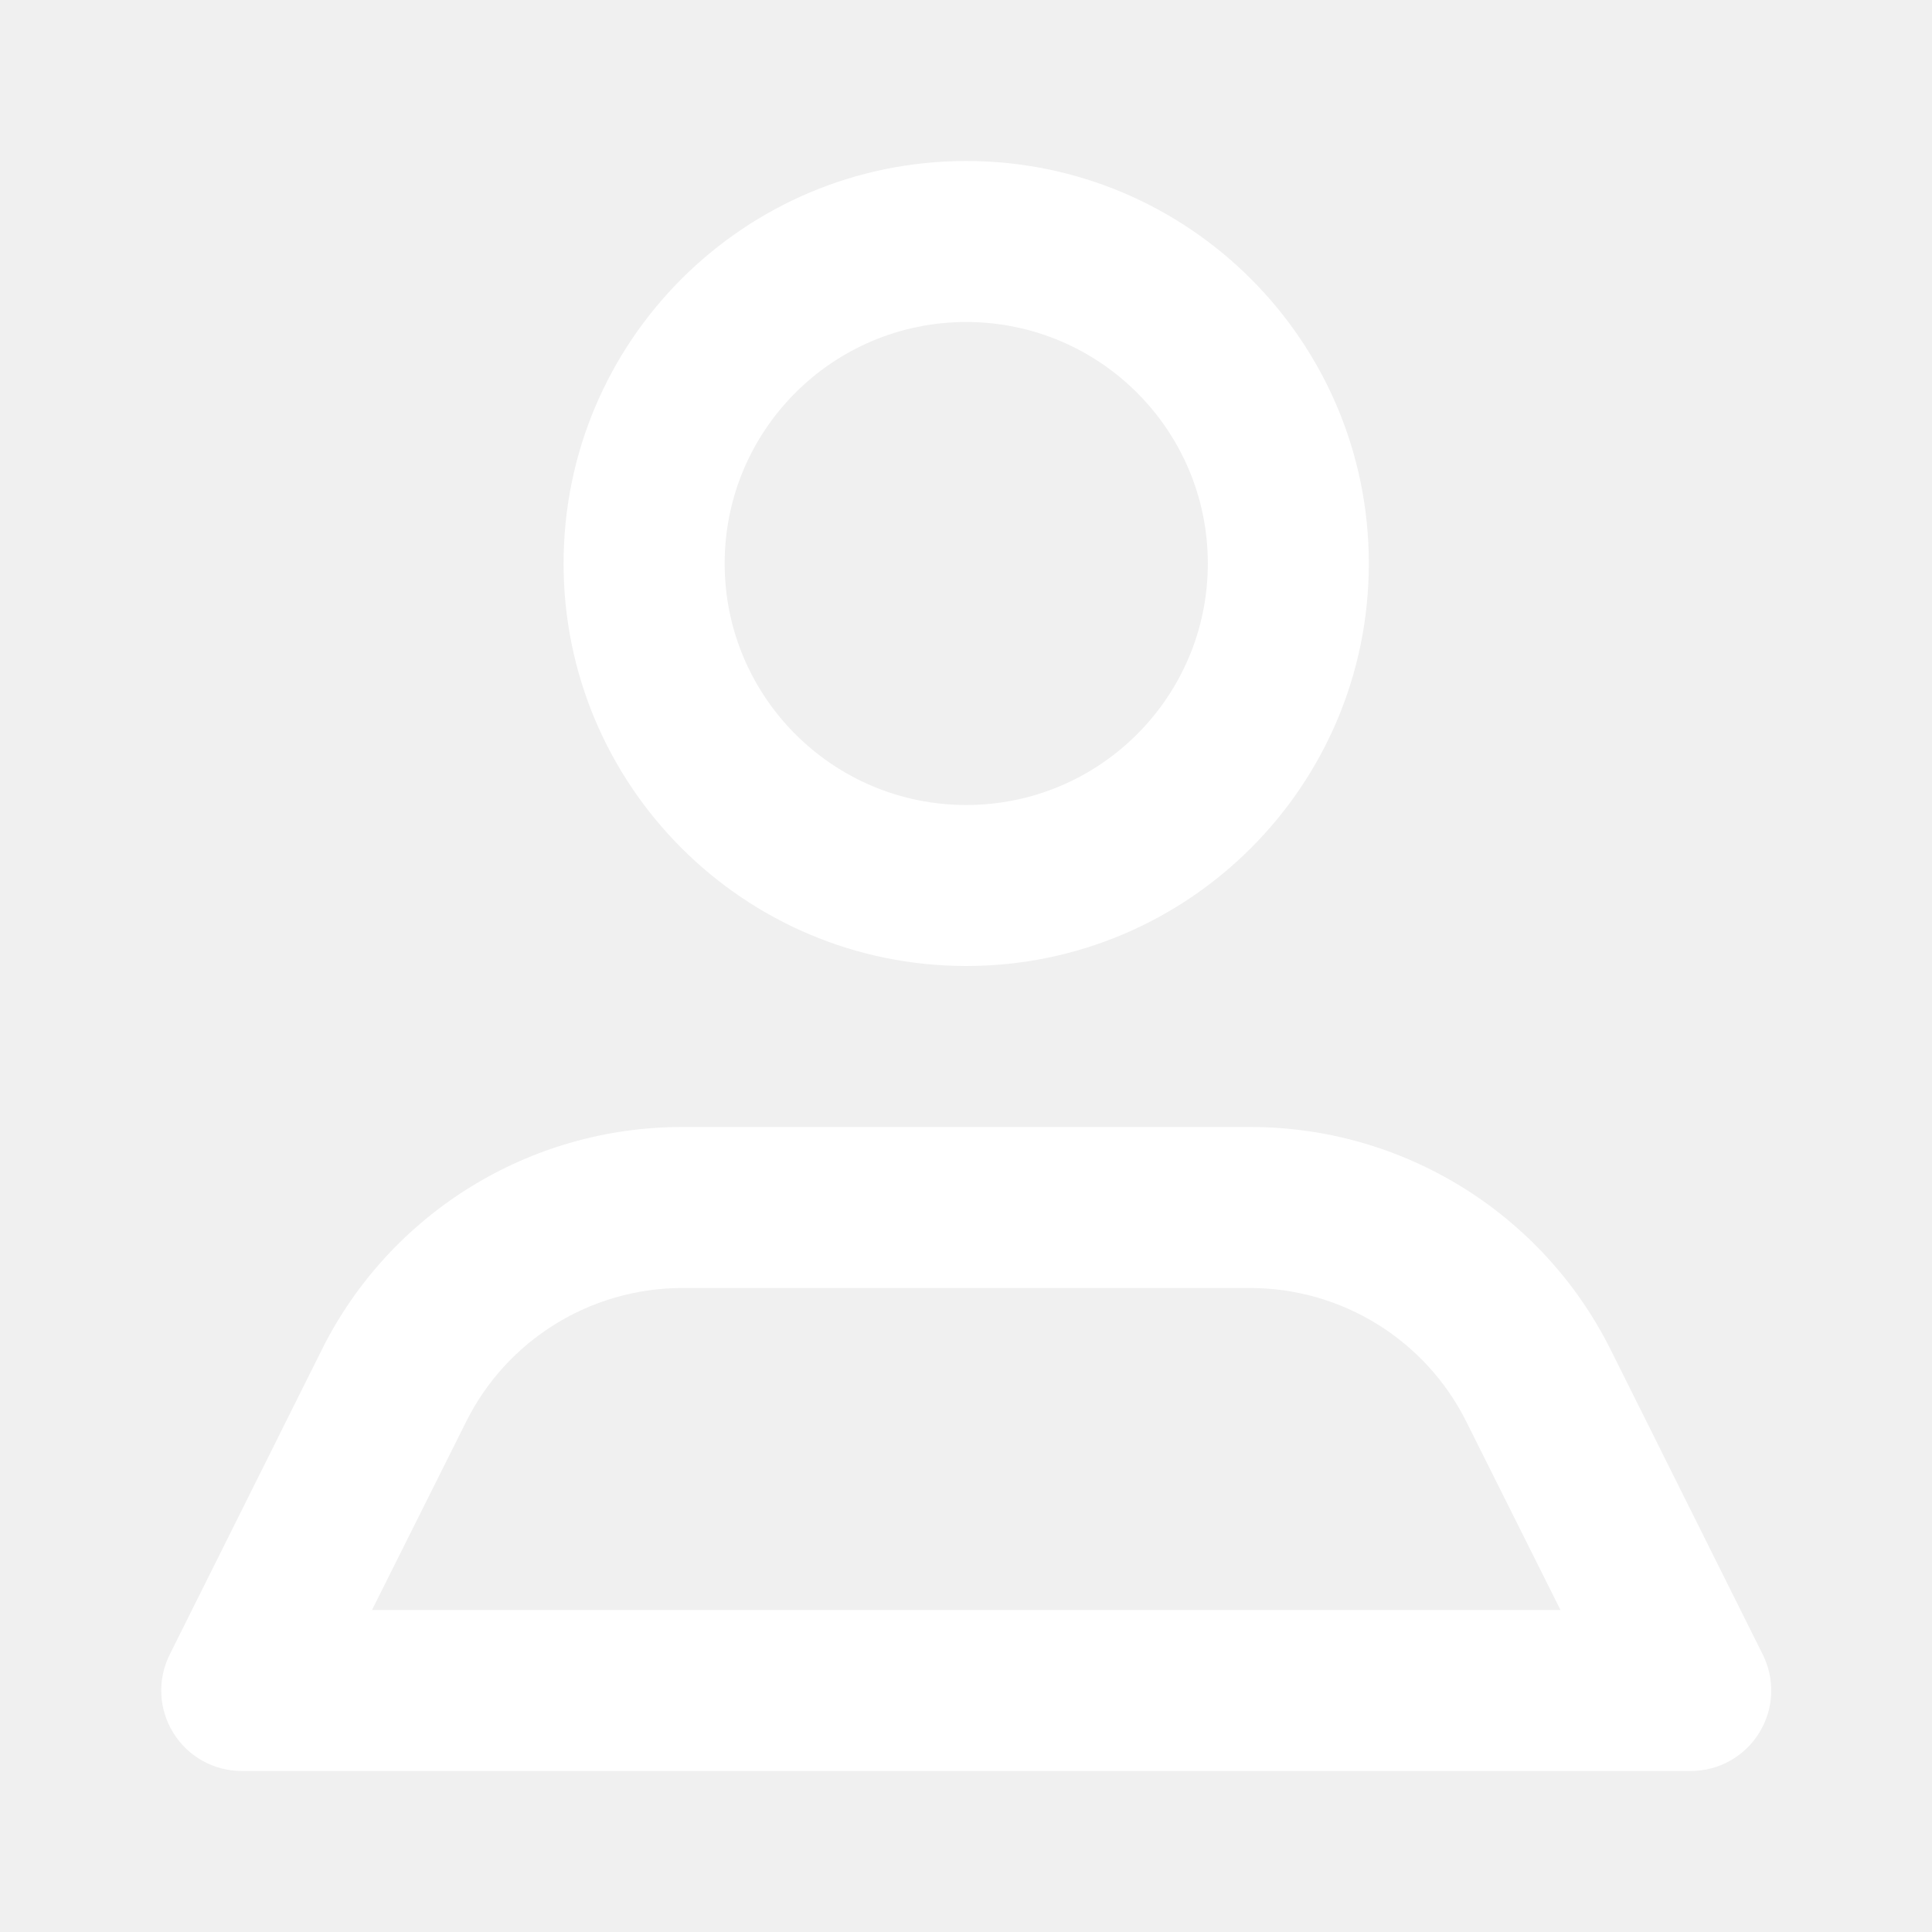
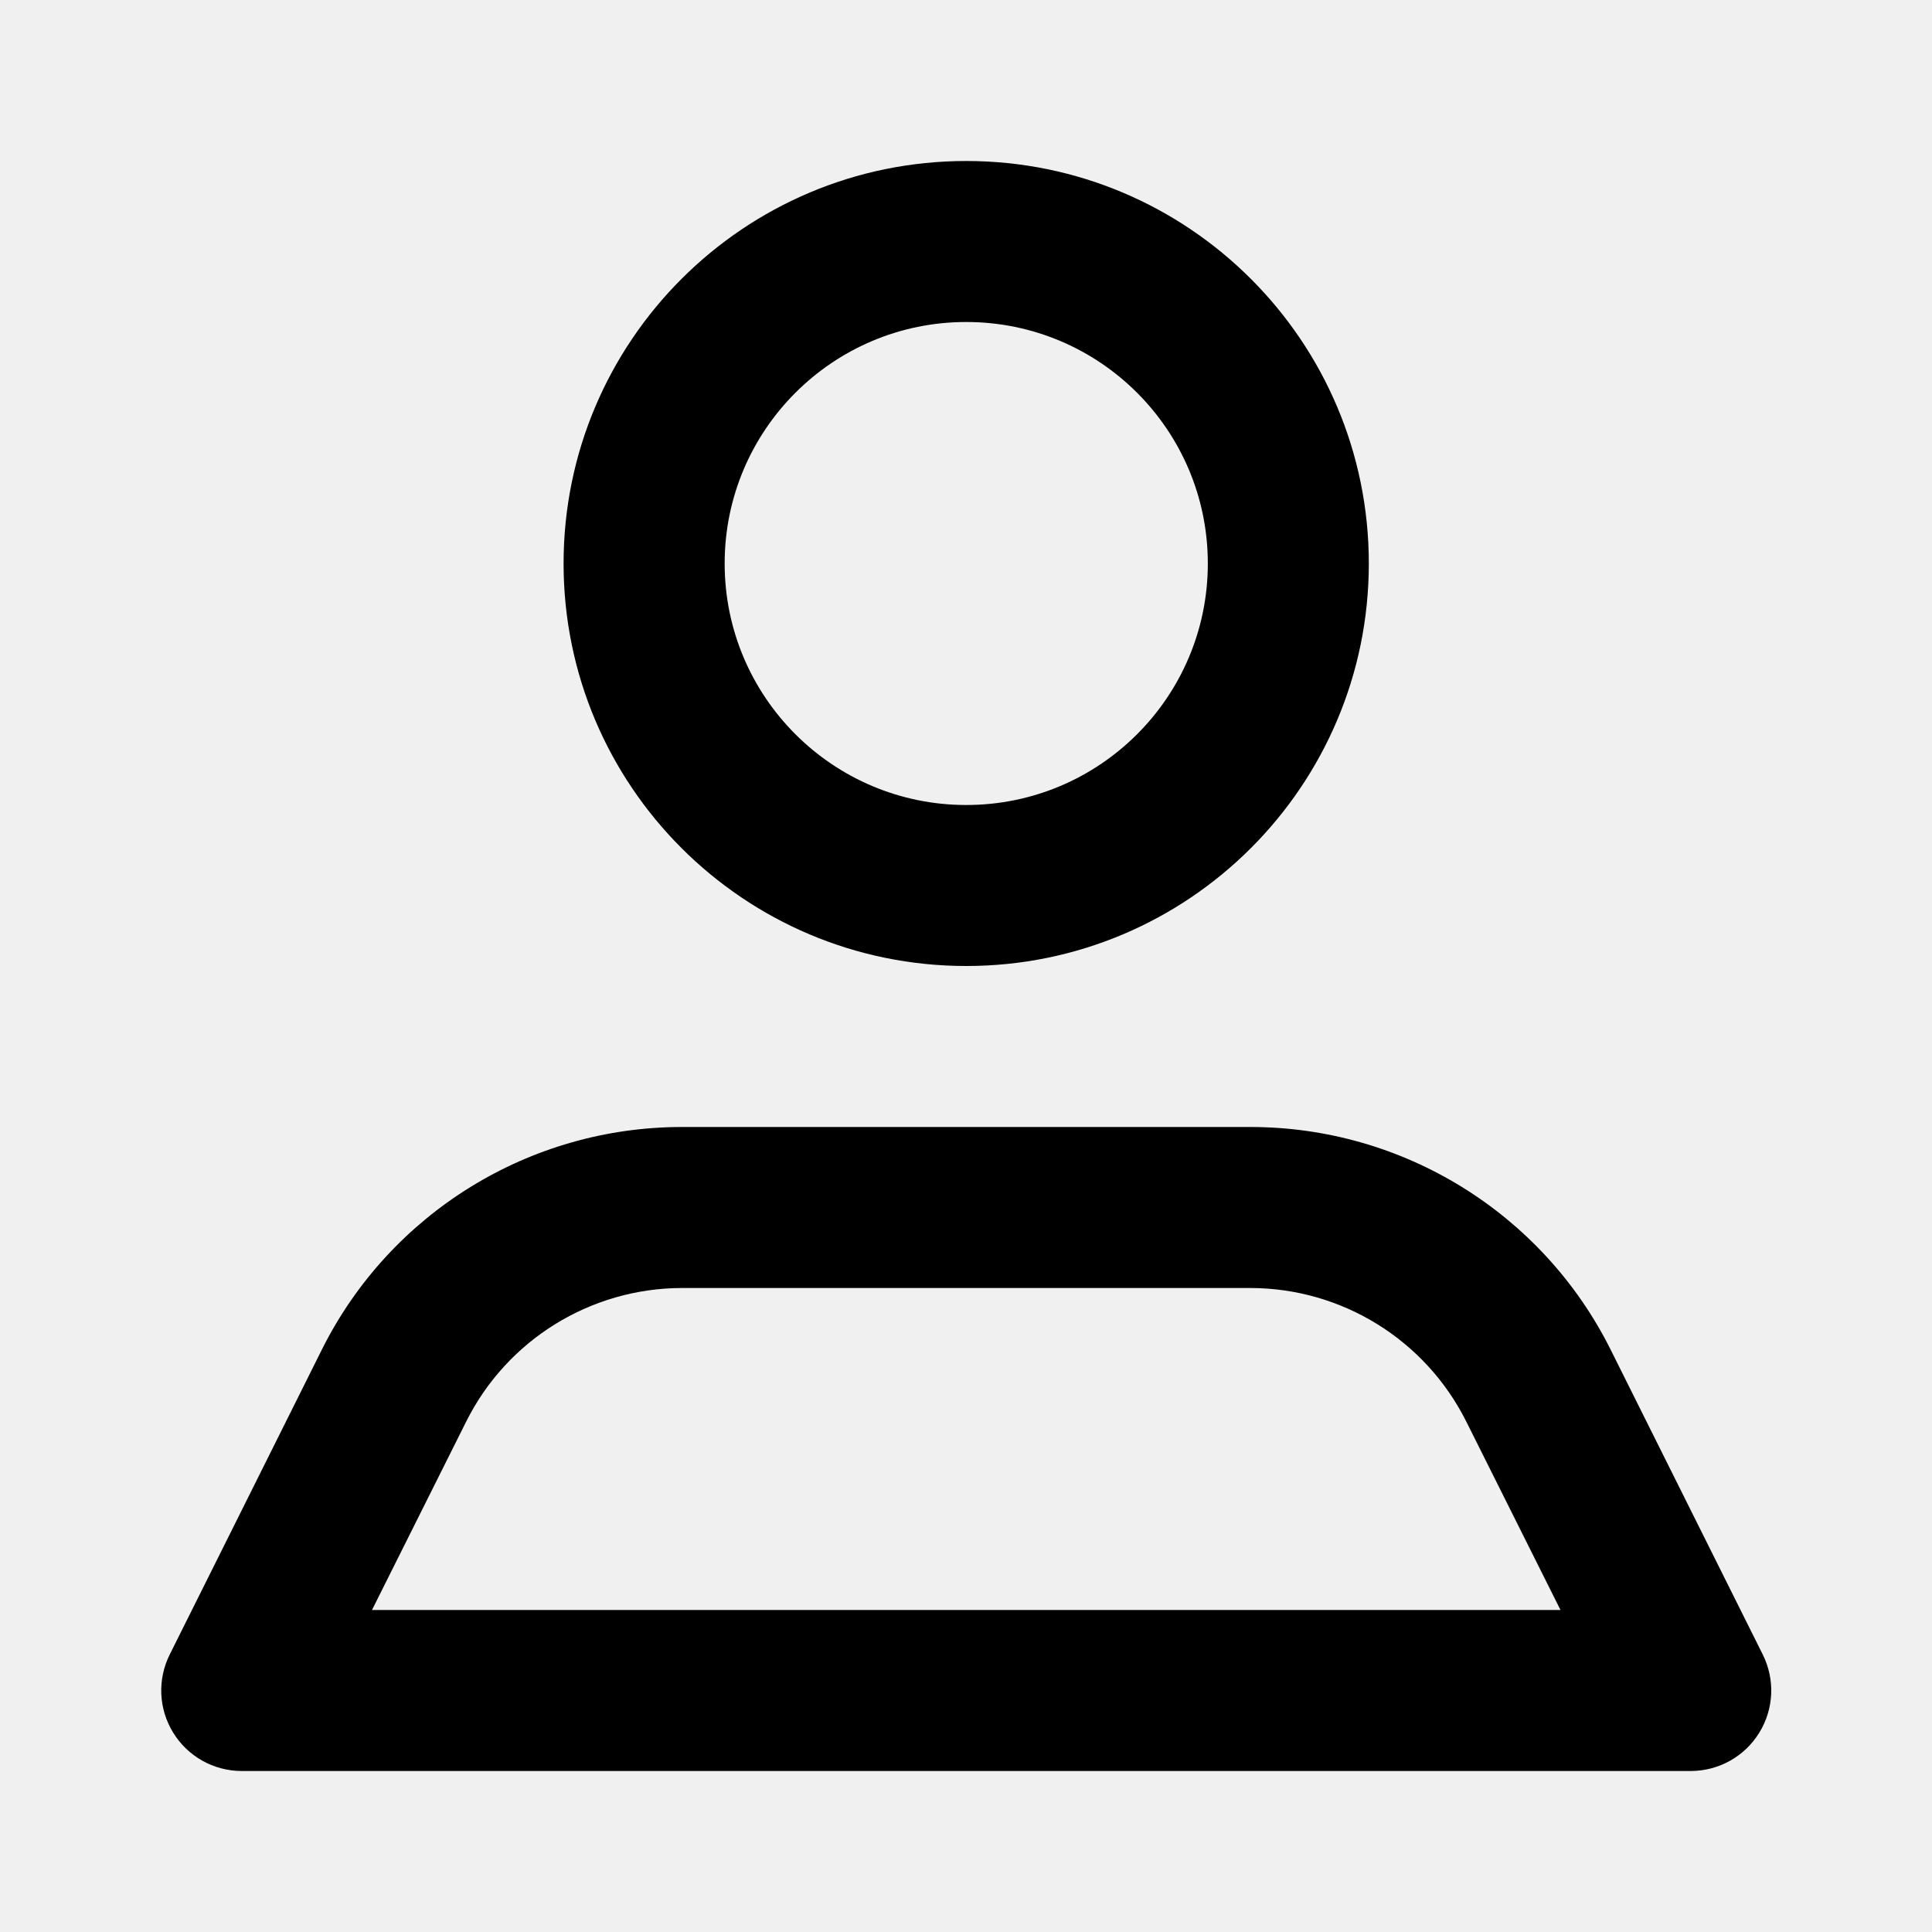
<svg xmlns="http://www.w3.org/2000/svg" viewBox="0 0 24 24">
-   <path fill-rule="evenodd" clip-rule="evenodd" d="M17.004 7C17.004 9.761 14.765 12 12.003 12C9.241 12 7.001 9.761 7.001 7C7.001 4.239 9.241 2 12.003 2C14.765 2 17.004 4.239 17.004 7ZM15.004 7C15.004 5.343 13.66 4 12.003 4C10.346 4 9.002 5.343 9.002 7C9.002 8.657 10.346 10 12.003 10C13.66 10 15.004 8.657 15.004 7ZM21.896 20.55L20.005 16.76C19.157 15.068 17.427 14 15.534 14H8.472C6.579 14 4.848 15.068 4.001 16.76L2.11 20.55C1.954 20.86 1.969 21.228 2.151 21.523C2.332 21.819 2.654 21.999 3 22H21.006C21.352 21.999 21.674 21.819 21.855 21.523C22.037 21.228 22.052 20.86 21.896 20.55ZM5.791 17.66L4.621 20H19.385L18.215 17.66C17.707 16.644 16.67 16.002 15.534 16H8.472C7.336 16.002 6.298 16.644 5.791 17.66Z" fill="white" />
+   <path fill-rule="evenodd" clip-rule="evenodd" d="M17.004 7C17.004 9.761 14.765 12 12.003 12C9.241 12 7.001 9.761 7.001 7C7.001 4.239 9.241 2 12.003 2C14.765 2 17.004 4.239 17.004 7ZM15.004 7C15.004 5.343 13.66 4 12.003 4C10.346 4 9.002 5.343 9.002 7C9.002 8.657 10.346 10 12.003 10C13.66 10 15.004 8.657 15.004 7ZM21.896 20.55L20.005 16.76C19.157 15.068 17.427 14 15.534 14H8.472C6.579 14 4.848 15.068 4.001 16.76L2.11 20.55C1.954 20.86 1.969 21.228 2.151 21.523C2.332 21.819 2.654 21.999 3 22H21.006C21.352 21.999 21.674 21.819 21.855 21.523C22.037 21.228 22.052 20.86 21.896 20.55ZM5.791 17.66L4.621 20H19.385L18.215 17.66C17.707 16.644 16.67 16.002 15.534 16H8.472C7.336 16.002 6.298 16.644 5.791 17.66Z" fill="currentColor" />
</svg>
